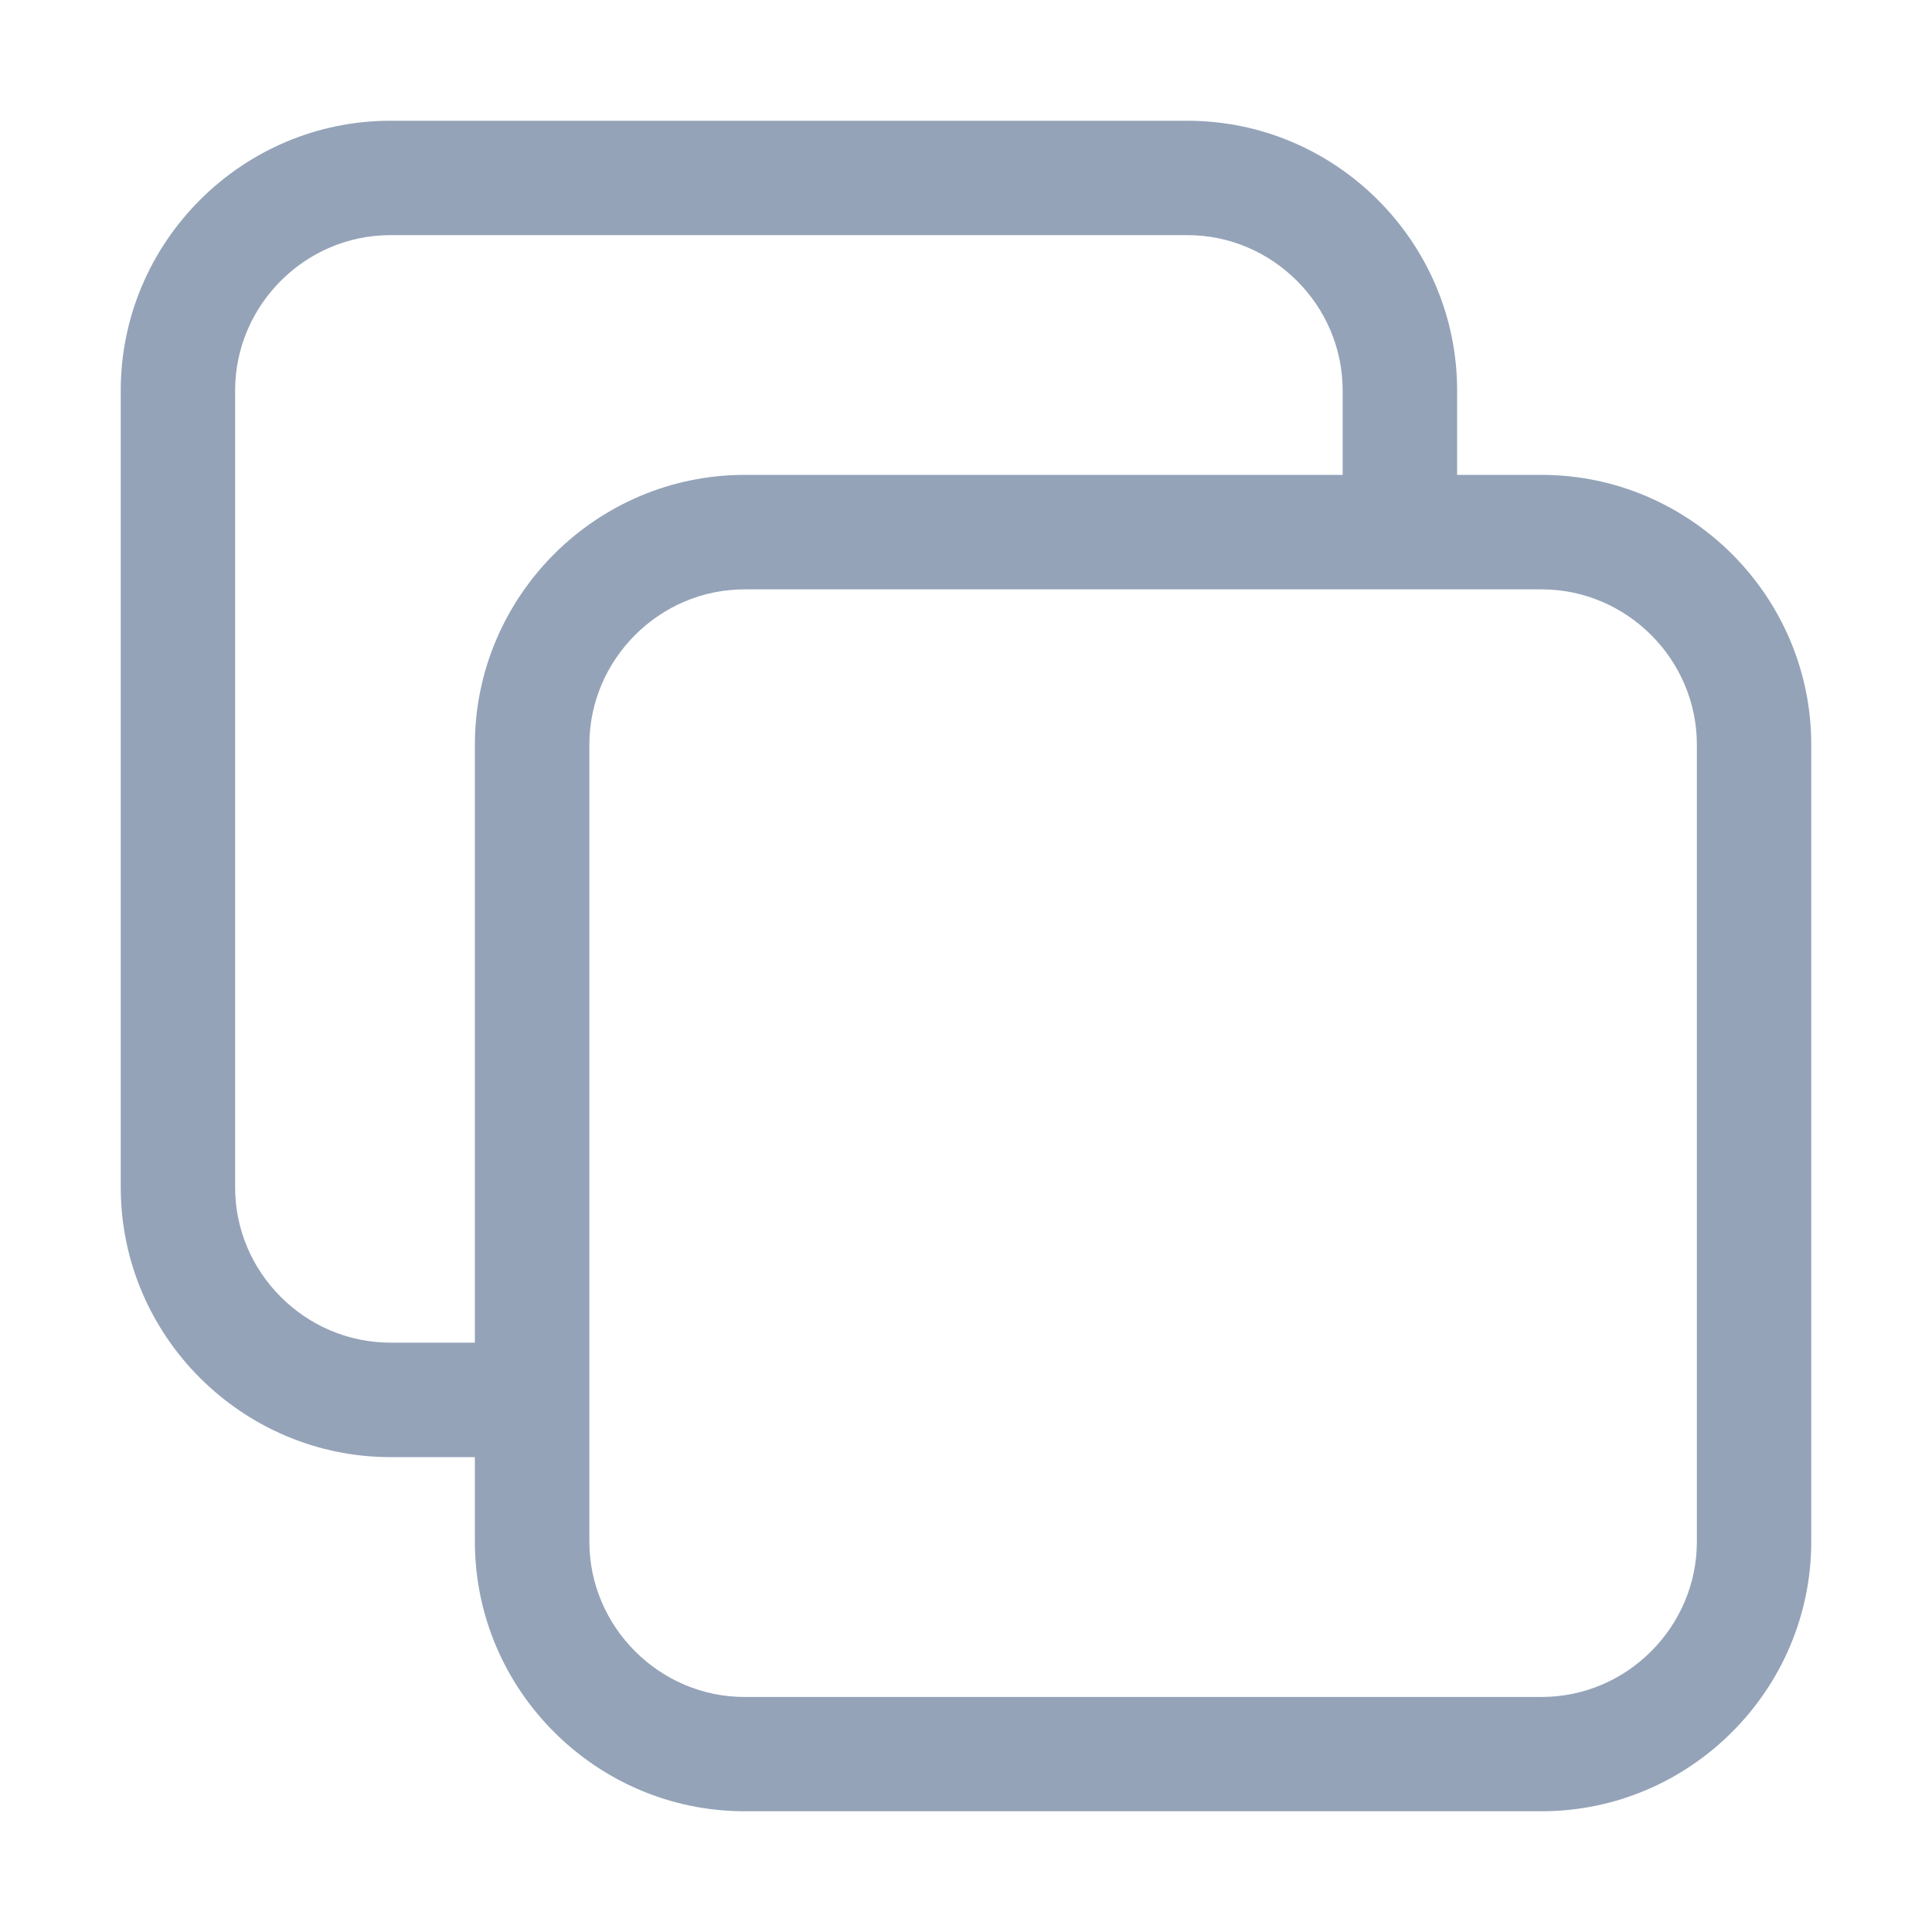
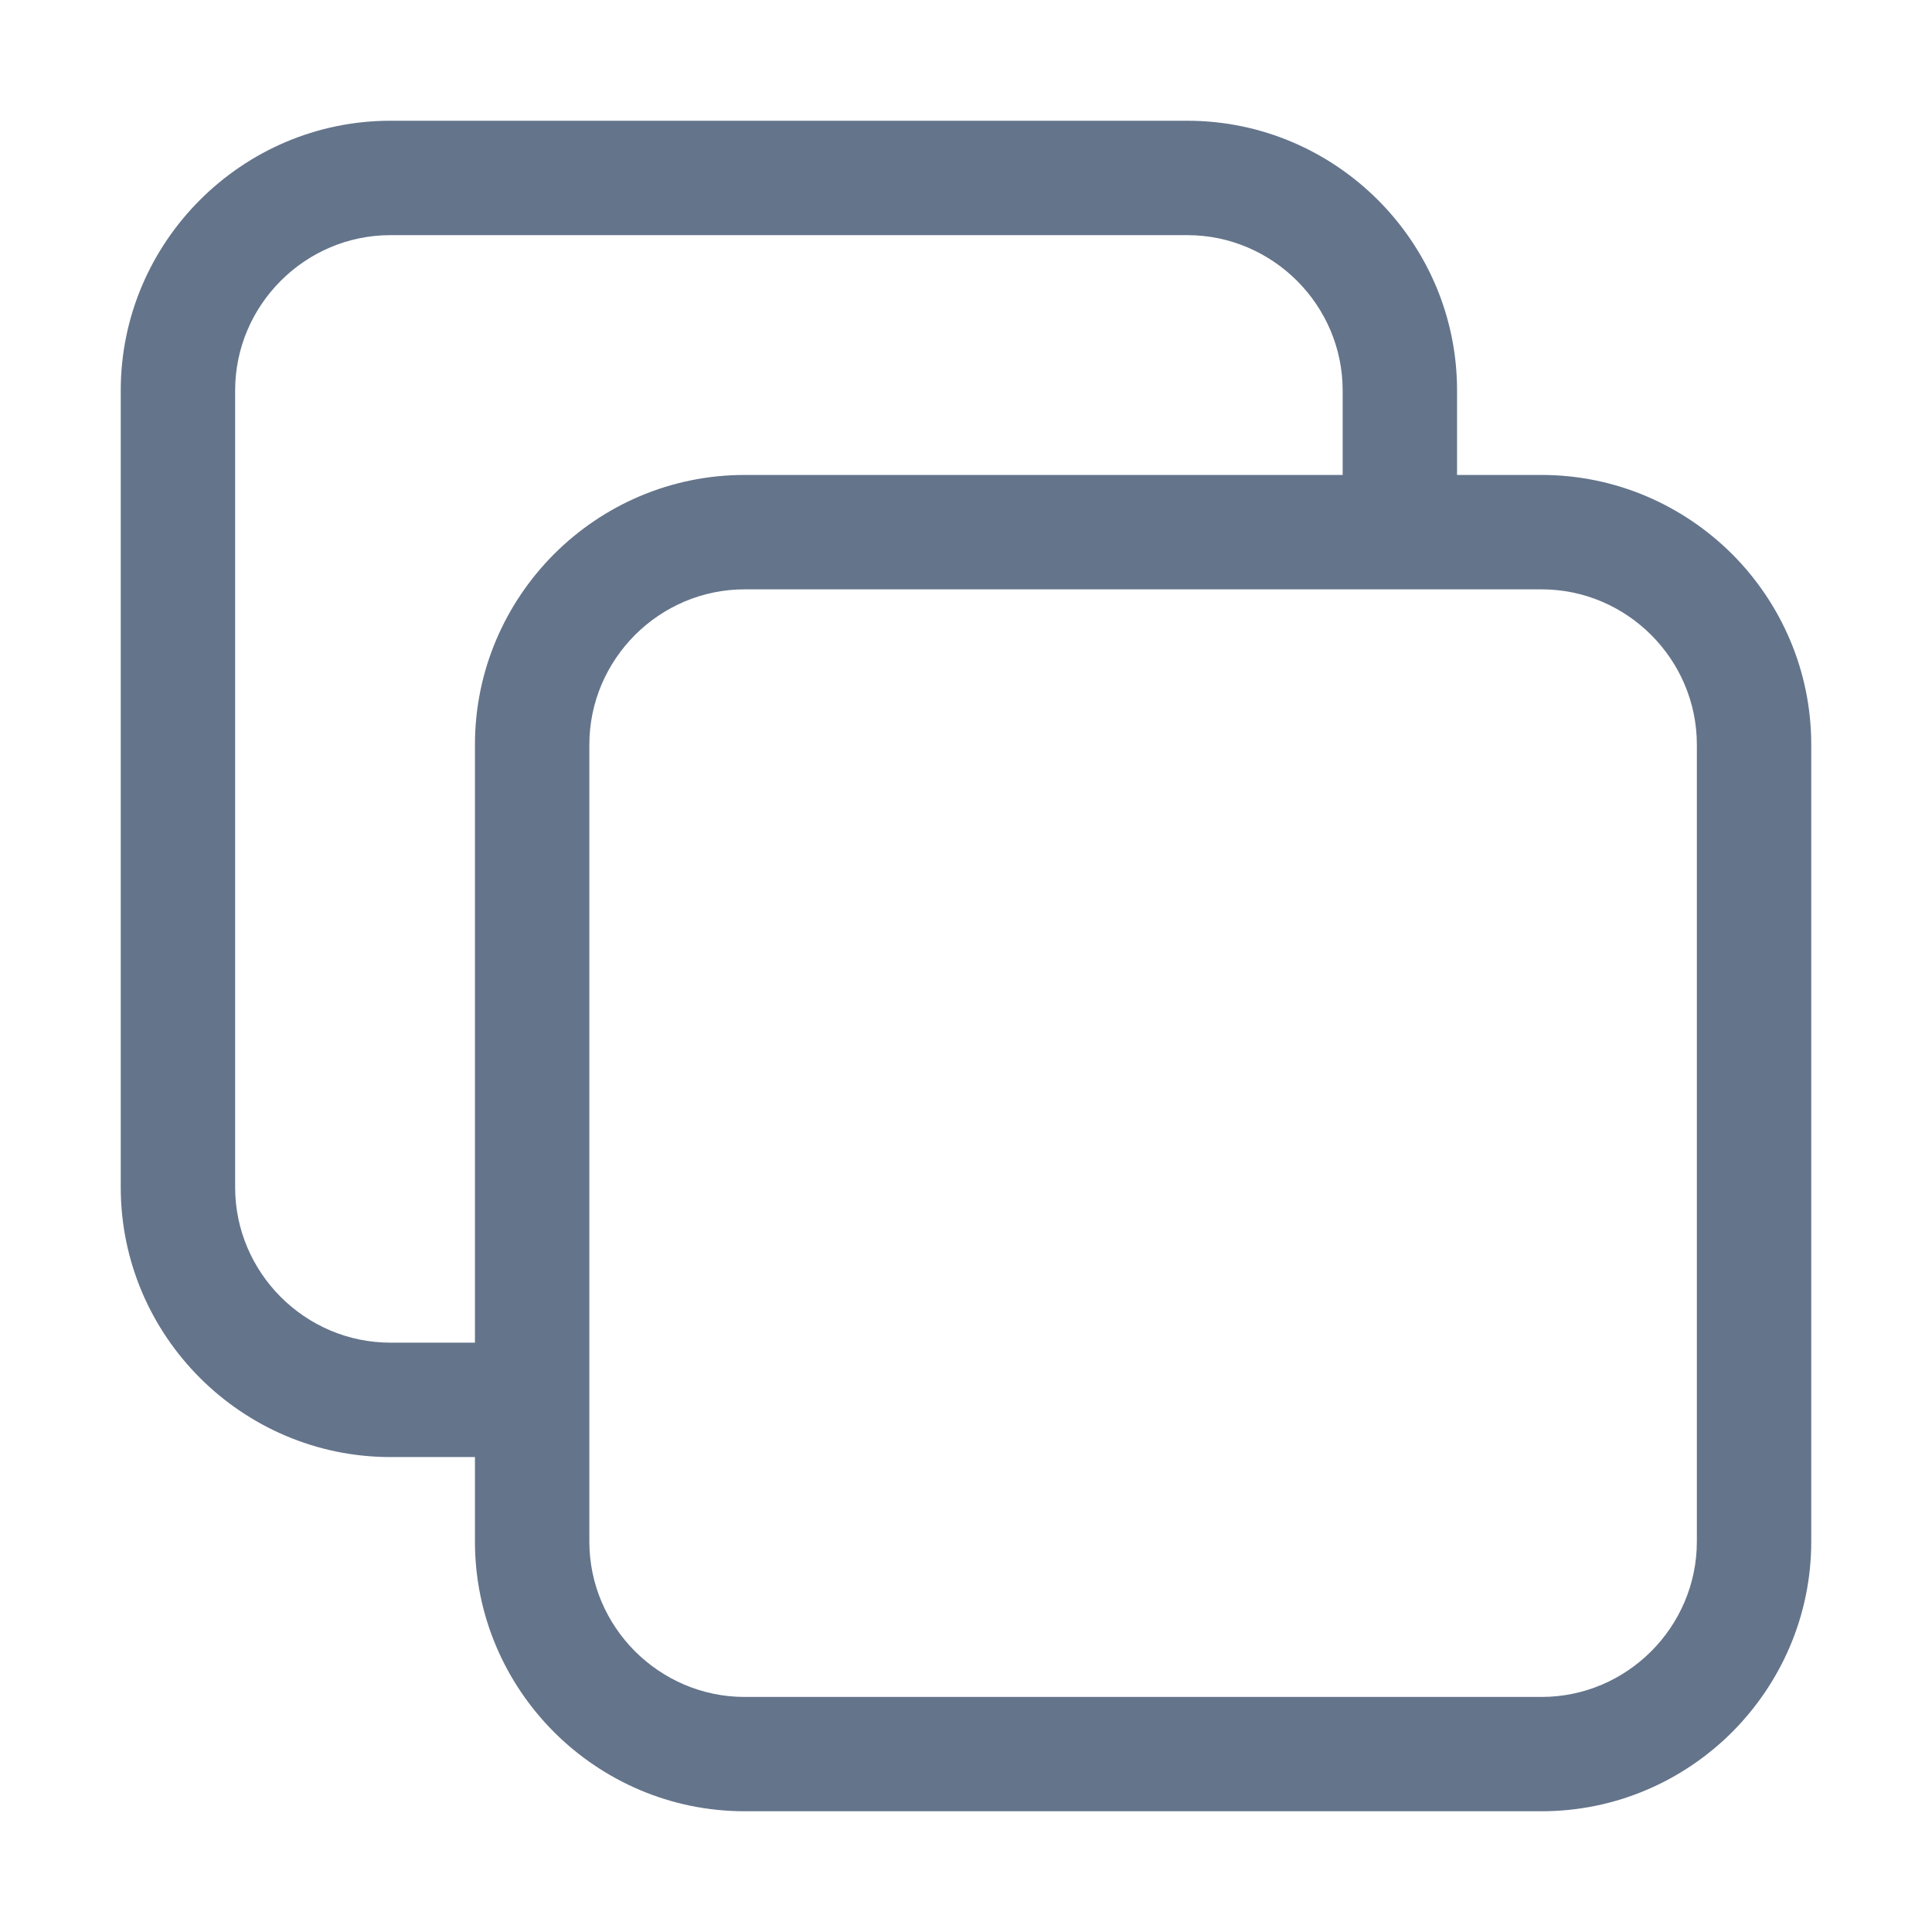
- <svg xmlns="http://www.w3.org/2000/svg" width="20" height="20" viewBox="0 0 20 20" fill="none">
+ <svg xmlns="http://www.w3.org/2000/svg" width="24" height="24" viewBox="0 0 24 24" fill="none">
  <g id="Copy">
-     <path id="Vector" d="M7.708 4.916H13.899V4.042C13.899 3.6 13.718 3.198 13.426 2.907C13.134 2.615 12.733 2.434 12.292 2.434H4.042C3.6 2.434 3.198 2.615 2.907 2.907C2.615 3.199 2.434 3.6 2.434 4.042V12.292C2.434 12.733 2.615 13.135 2.907 13.426C3.199 13.718 3.6 13.899 4.042 13.899H4.916V7.708C4.916 6.94 5.231 6.242 5.736 5.736C6.242 5.23 6.94 4.916 7.708 4.916L7.708 4.916ZM15.084 4.916H15.958C16.727 4.916 17.424 5.231 17.93 5.736C18.436 6.242 18.75 6.94 18.75 7.708V15.958C18.75 16.727 18.436 17.424 17.93 17.93C17.424 18.436 16.727 18.75 15.958 18.75H7.708C6.94 18.75 6.242 18.436 5.736 17.93C5.23 17.425 4.916 16.727 4.916 15.958V15.084H4.042C3.274 15.084 2.576 14.769 2.07 14.264C1.564 13.758 1.25 13.06 1.25 12.292V4.042C1.25 3.274 1.564 2.576 2.07 2.07C2.576 1.564 3.273 1.25 4.042 1.25H12.292C13.06 1.25 13.758 1.564 14.264 2.07C14.77 2.576 15.084 3.273 15.084 4.042V4.916ZM15.958 6.101H7.708C7.267 6.101 6.865 6.282 6.574 6.574C6.282 6.866 6.101 7.267 6.101 7.709V15.959C6.101 16.4 6.282 16.802 6.574 17.094C6.866 17.386 7.267 17.567 7.708 17.567H15.958C16.4 17.567 16.802 17.386 17.093 17.094C17.385 16.802 17.566 16.4 17.566 15.959V7.709C17.566 7.268 17.385 6.865 17.093 6.574C16.801 6.282 16.4 6.101 15.958 6.101Z" fill="#94A3B8" />
+     <path id="Vector" d="M9.25 5.9H16.679V4.85C16.679 4.32 16.462 3.838 16.112 3.488C15.761 3.138 15.279 2.921 14.75 2.921H4.85C4.32 2.921 3.838 3.138 3.488 3.488C3.138 3.838 2.921 4.32 2.921 4.85V14.75C2.921 15.279 3.138 15.762 3.488 16.112C3.838 16.462 4.32 16.679 4.85 16.679H5.9V9.25C5.9 8.328 6.277 7.49 6.883 6.883C7.49 6.276 8.328 5.9 9.25 5.9L9.25 5.9ZM18.1 5.9H19.15C20.072 5.9 20.909 6.277 21.517 6.883C22.123 7.49 22.5 8.328 22.5 9.25V19.15C22.5 20.072 22.123 20.909 21.517 21.517C20.909 22.124 20.072 22.5 19.15 22.5H9.25C8.328 22.5 7.49 22.123 6.883 21.517C6.276 20.91 5.9 20.072 5.9 19.15V18.1H4.85C3.928 18.1 3.091 17.723 2.484 17.117C1.877 16.51 1.5 15.672 1.5 14.75V4.85C1.5 3.928 1.877 3.091 2.484 2.484C3.091 1.877 3.928 1.5 4.85 1.5H14.75C15.672 1.5 16.509 1.877 17.117 2.484C17.724 3.091 18.1 3.928 18.1 4.85V5.9ZM19.15 7.321H9.25C8.721 7.321 8.238 7.538 7.888 7.888C7.538 8.239 7.321 8.721 7.321 9.251V19.15C7.321 19.68 7.538 20.162 7.888 20.513C8.239 20.863 8.721 21.08 9.25 21.08H19.15C19.68 21.08 20.162 20.863 20.512 20.513C20.862 20.162 21.079 19.68 21.079 19.15V9.251C21.079 8.721 20.862 8.238 20.512 7.888C20.162 7.538 19.68 7.321 19.15 7.321Z" fill="#64748B" />
  </g>
</svg>
